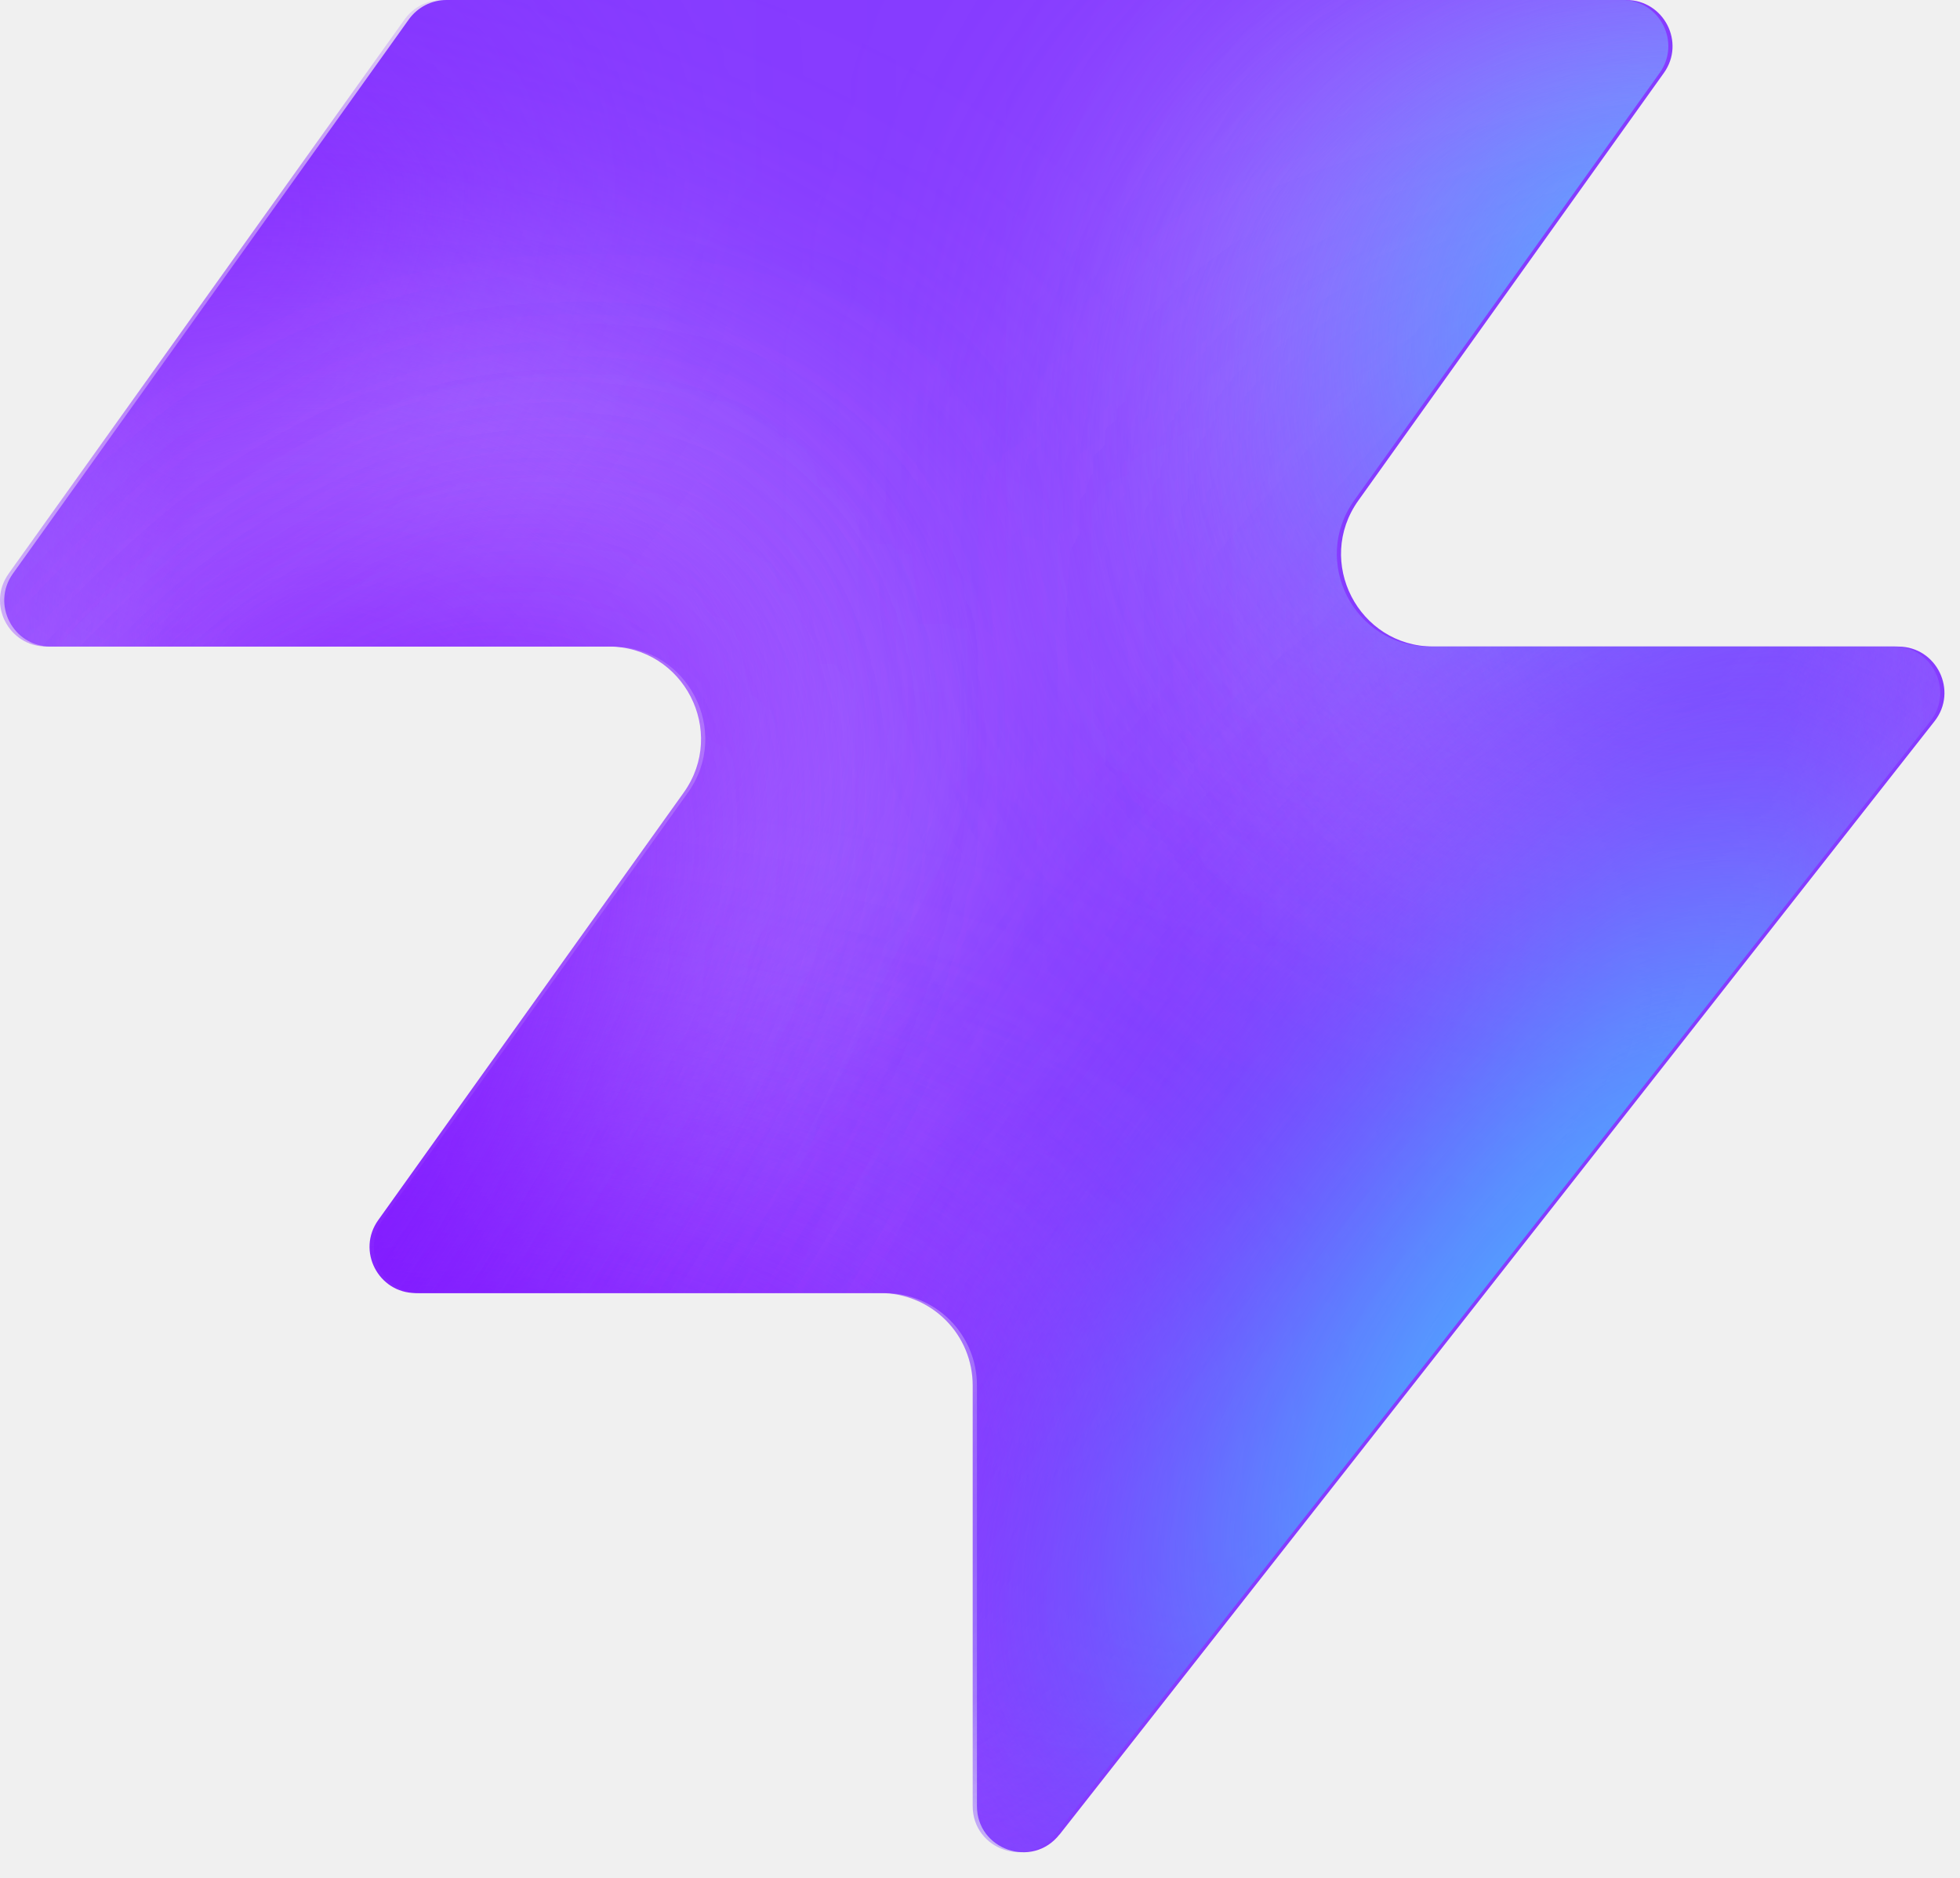
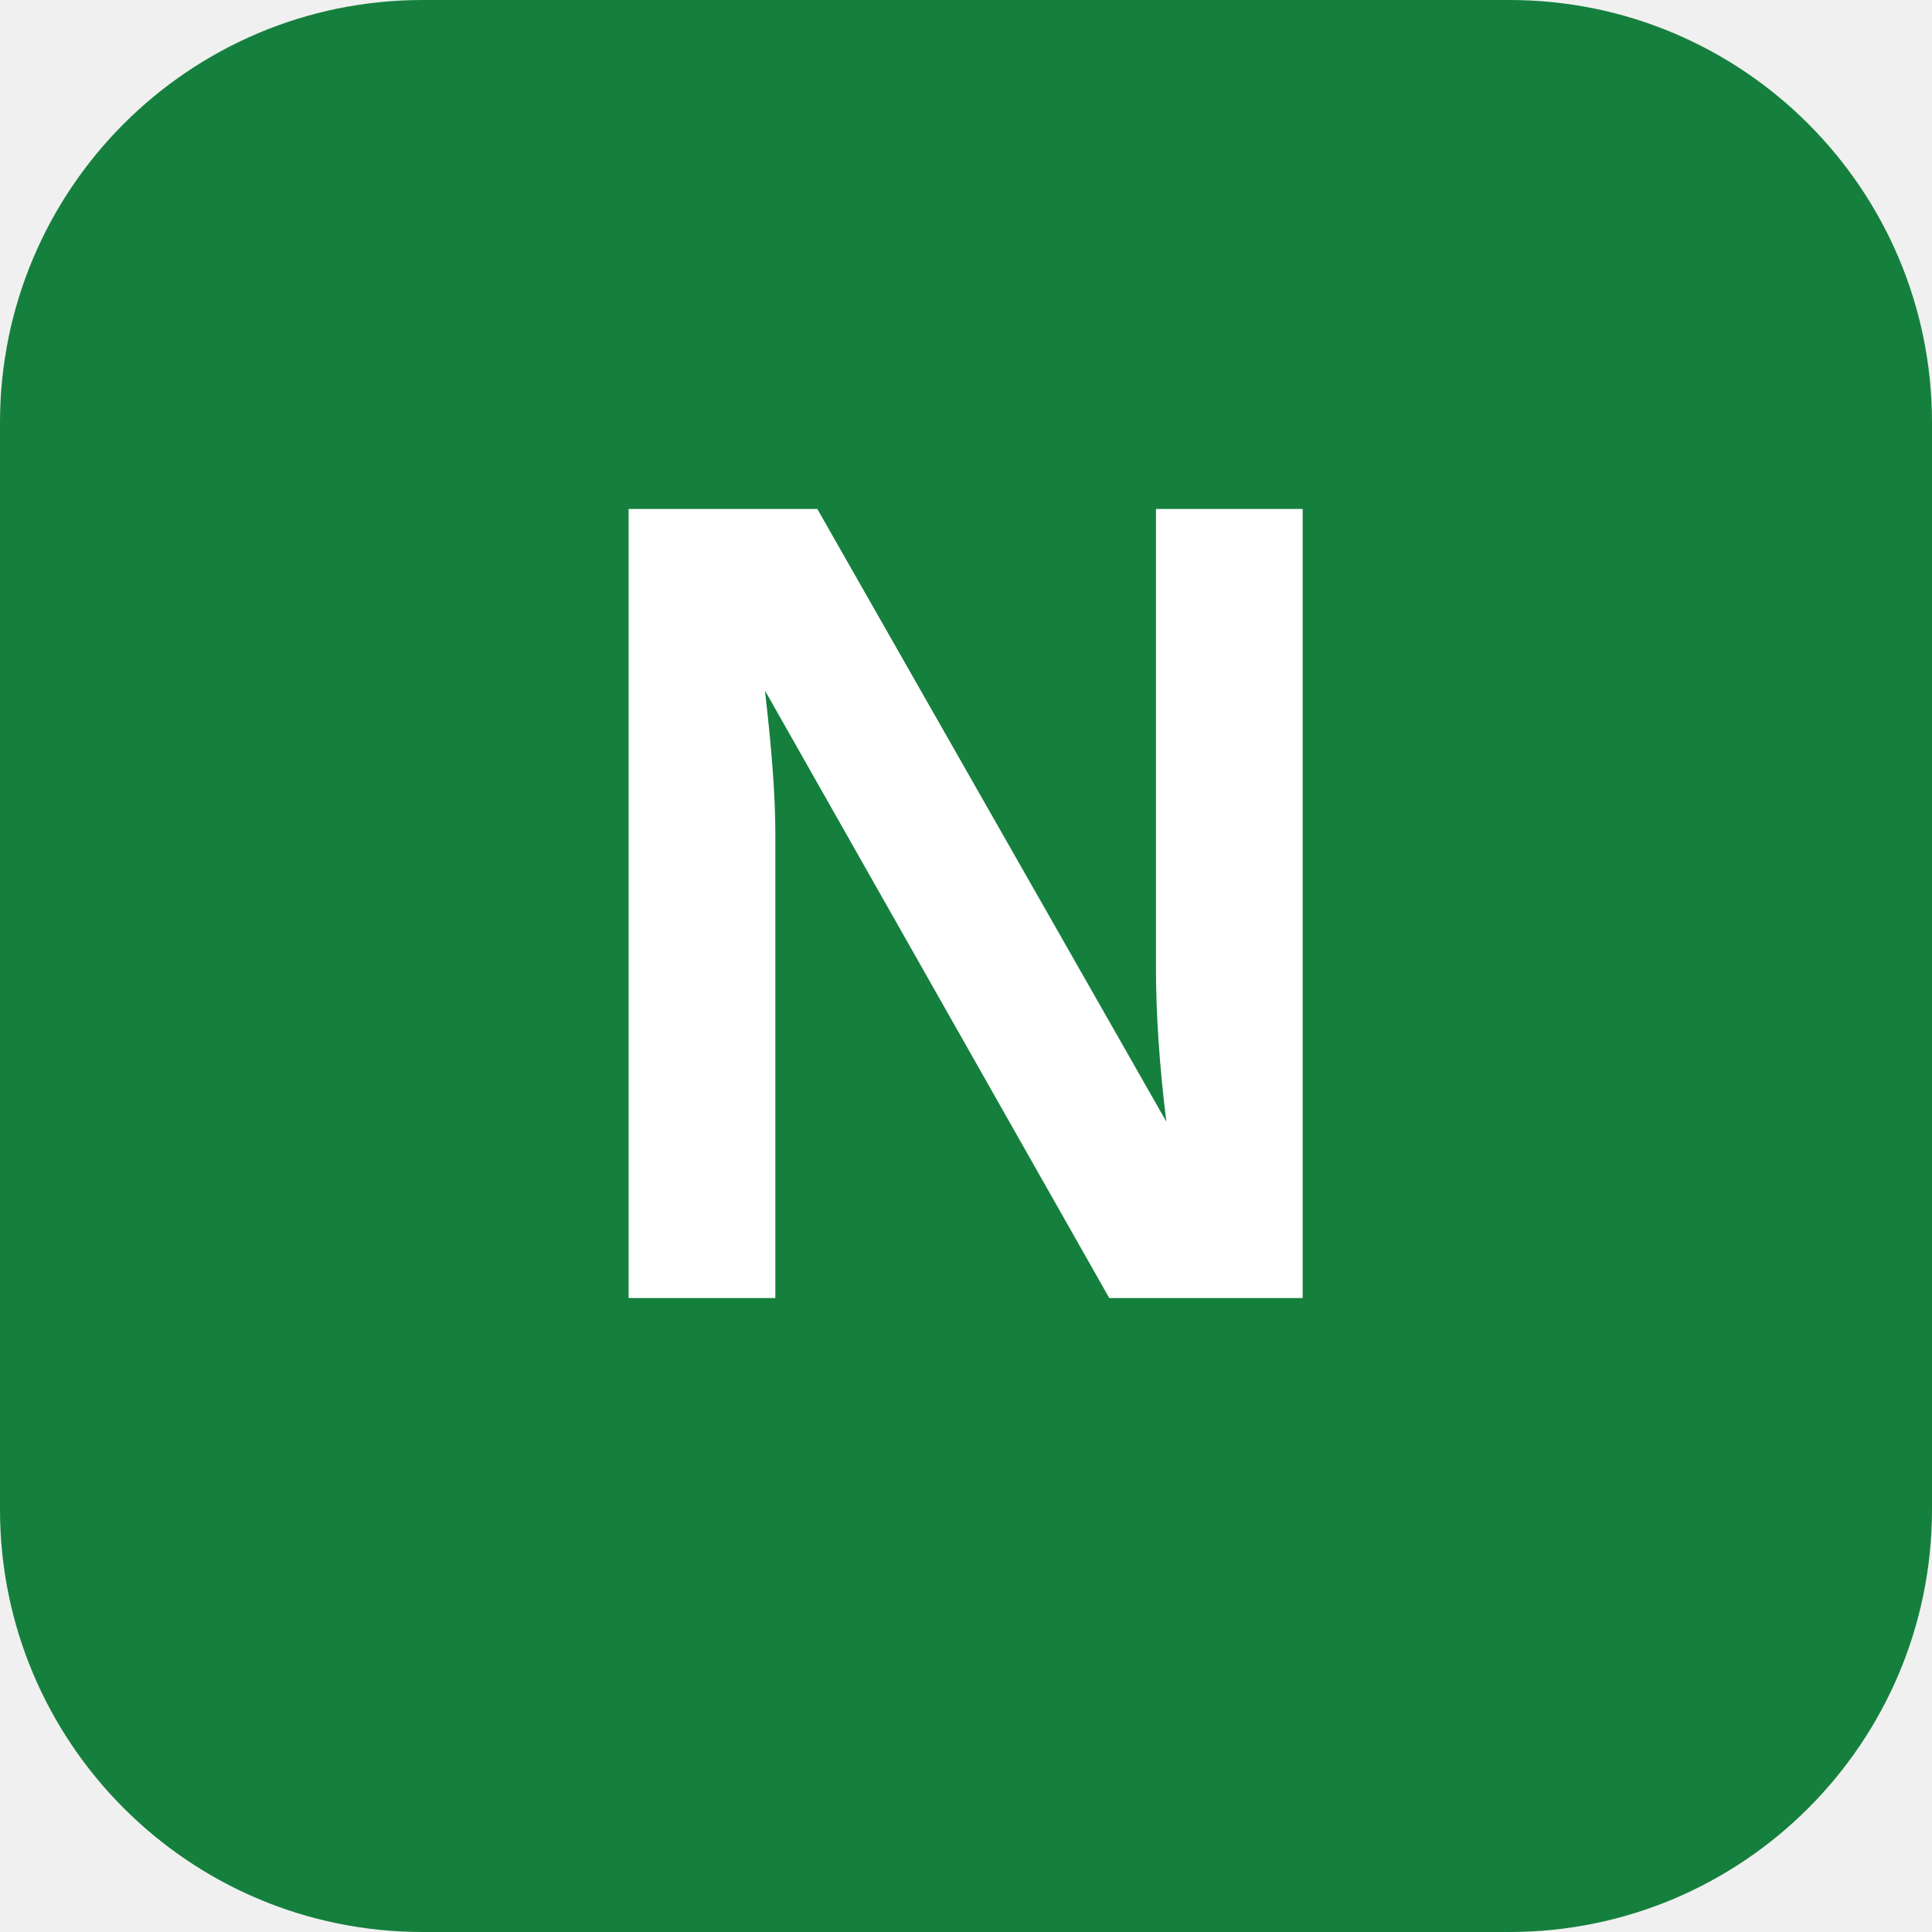
- <svg xmlns="http://www.w3.org/2000/svg" width="48" height="46" fill="none" viewBox="0 0 48 46">
-   <path fill="#863bff" d="M25.946 44.938c-.664.845-2.021.375-2.021-.698V33.937a2.26 2.26 0 0 0-2.262-2.262H10.287c-.92 0-1.456-1.04-.92-1.788l7.48-10.471c1.07-1.497 0-3.578-1.842-3.578H1.237c-.92 0-1.456-1.04-.92-1.788L10.013.474c.214-.297.556-.474.92-.474h28.894c.92 0 1.456 1.04.92 1.788l-7.48 10.471c-1.07 1.498 0 3.579 1.842 3.579h11.377c.943 0 1.473 1.088.89 1.83L25.947 44.94z" style="fill:#863bff;fill:color(display-p3 .525 .23 1);fill-opacity:1" />
-   <mask id="a" width="48" height="46" x="0" y="0" maskUnits="userSpaceOnUse" style="mask-type:alpha">
-     <path fill="#000" d="M25.842 44.938c-.664.844-2.021.375-2.021-.698V33.937a2.26 2.26 0 0 0-2.262-2.262H10.183c-.92 0-1.456-1.04-.92-1.788l7.48-10.471c1.07-1.498 0-3.579-1.842-3.579H1.133c-.92 0-1.456-1.04-.92-1.787L9.91.473c.214-.297.556-.474.92-.474h28.894c.92 0 1.456 1.04.92 1.788l-7.48 10.471c-1.07 1.498 0 3.578 1.842 3.578h11.377c.943 0 1.473 1.088.89 1.832L25.843 44.94z" style="fill:#000;fill-opacity:1" />
-   </mask>
-   <g mask="url(#a)">
-     <g filter="url(#b)">
-       <ellipse cx="5.508" cy="14.704" fill="#ede6ff" rx="5.508" ry="14.704" style="fill:#ede6ff;fill:color(display-p3 .927 .903 1);fill-opacity:1" transform="matrix(.00324 1 1 -.00324 -4.47 31.516)" />
-     </g>
-     <g filter="url(#c)">
-       <ellipse cx="10.399" cy="29.851" fill="#ede6ff" rx="10.399" ry="29.851" style="fill:#ede6ff;fill:color(display-p3 .927 .903 1);fill-opacity:1" transform="matrix(.00324 1 1 -.00324 -39.328 7.883)" />
-     </g>
-     <g filter="url(#d)">
-       <ellipse cx="5.508" cy="30.487" fill="#7e14ff" rx="5.508" ry="30.487" style="fill:#7e14ff;fill:color(display-p3 .492 .077 1);fill-opacity:1" transform="rotate(89.814 -25.913 -14.639)scale(1 -1)" />
-     </g>
-     <g filter="url(#e)">
-       <ellipse cx="5.508" cy="30.599" fill="#7e14ff" rx="5.508" ry="30.599" style="fill:#7e14ff;fill:color(display-p3 .492 .077 1);fill-opacity:1" transform="rotate(89.814 -32.644 -3.334)scale(1 -1)" />
-     </g>
-     <g filter="url(#f)">
-       <ellipse cx="5.508" cy="30.599" fill="#7e14ff" rx="5.508" ry="30.599" style="fill:#7e14ff;fill:color(display-p3 .492 .077 1);fill-opacity:1" transform="matrix(.00324 1 1 -.00324 -34.34 30.47)" />
-     </g>
-     <g filter="url(#g)">
-       <ellipse cx="14.072" cy="22.078" fill="#ede6ff" rx="14.072" ry="22.078" style="fill:#ede6ff;fill:color(display-p3 .927 .903 1);fill-opacity:1" transform="rotate(93.35 24.506 48.493)scale(-1 1)" />
-     </g>
-     <g filter="url(#h)">
-       <ellipse cx="3.47" cy="21.501" fill="#7e14ff" rx="3.47" ry="21.501" style="fill:#7e14ff;fill:color(display-p3 .492 .077 1);fill-opacity:1" transform="rotate(89.009 28.708 47.59)scale(-1 1)" />
-     </g>
-     <g filter="url(#i)">
-       <ellipse cx="3.47" cy="21.501" fill="#7e14ff" rx="3.47" ry="21.501" style="fill:#7e14ff;fill:color(display-p3 .492 .077 1);fill-opacity:1" transform="rotate(89.009 28.708 47.59)scale(-1 1)" />
-     </g>
-     <g filter="url(#j)">
-       <ellipse cx=".387" cy="8.972" fill="#7e14ff" rx="4.407" ry="29.108" style="fill:#7e14ff;fill:color(display-p3 .492 .077 1);fill-opacity:1" transform="rotate(39.51 .387 8.972)" />
-     </g>
-     <g filter="url(#k)">
-       <ellipse cx="47.523" cy="-6.092" fill="#7e14ff" rx="4.407" ry="29.108" style="fill:#7e14ff;fill:color(display-p3 .492 .077 1);fill-opacity:1" transform="rotate(37.892 47.523 -6.092)" />
-     </g>
-     <g filter="url(#l)">
-       <ellipse cx="41.412" cy="6.333" fill="#47bfff" rx="5.971" ry="9.665" style="fill:#47bfff;fill:color(display-p3 .28 .748 1);fill-opacity:1" transform="rotate(37.892 41.412 6.333)" />
-     </g>
-     <g filter="url(#m)">
-       <ellipse cx="-1.879" cy="38.332" fill="#7e14ff" rx="4.407" ry="29.108" style="fill:#7e14ff;fill:color(display-p3 .492 .077 1);fill-opacity:1" transform="rotate(37.892 -1.88 38.332)" />
-     </g>
-     <g filter="url(#n)">
-       <ellipse cx="-1.879" cy="38.332" fill="#7e14ff" rx="4.407" ry="29.108" style="fill:#7e14ff;fill:color(display-p3 .492 .077 1);fill-opacity:1" transform="rotate(37.892 -1.88 38.332)" />
-     </g>
-     <g filter="url(#o)">
-       <ellipse cx="35.651" cy="29.907" fill="#7e14ff" rx="4.407" ry="29.108" style="fill:#7e14ff;fill:color(display-p3 .492 .077 1);fill-opacity:1" transform="rotate(37.892 35.651 29.907)" />
-     </g>
-     <g filter="url(#p)">
-       <ellipse cx="38.418" cy="32.4" fill="#47bfff" rx="5.971" ry="15.297" style="fill:#47bfff;fill:color(display-p3 .28 .748 1);fill-opacity:1" transform="rotate(37.892 38.418 32.4)" />
-     </g>
-   </g>
-   <defs>
-     <filter id="b" width="60.045" height="41.654" x="-19.77" y="16.149" color-interpolation-filters="sRGB" filterUnits="userSpaceOnUse">
-       <feFlood flood-opacity="0" result="BackgroundImageFix" />
-       <feBlend in="SourceGraphic" in2="BackgroundImageFix" result="shape" />
-       <feGaussianBlur result="effect1_foregroundBlur_2002_17158" stdDeviation="7.659" />
-     </filter>
-     <filter id="c" width="90.34" height="51.437" x="-54.613" y="-7.533" color-interpolation-filters="sRGB" filterUnits="userSpaceOnUse">
-       <feFlood flood-opacity="0" result="BackgroundImageFix" />
-       <feBlend in="SourceGraphic" in2="BackgroundImageFix" result="shape" />
-       <feGaussianBlur result="effect1_foregroundBlur_2002_17158" stdDeviation="7.659" />
-     </filter>
-     <filter id="d" width="79.355" height="29.4" x="-49.64" y="2.03" color-interpolation-filters="sRGB" filterUnits="userSpaceOnUse">
-       <feFlood flood-opacity="0" result="BackgroundImageFix" />
-       <feBlend in="SourceGraphic" in2="BackgroundImageFix" result="shape" />
-       <feGaussianBlur result="effect1_foregroundBlur_2002_17158" stdDeviation="4.596" />
-     </filter>
-     <filter id="e" width="79.579" height="29.4" x="-45.045" y="20.029" color-interpolation-filters="sRGB" filterUnits="userSpaceOnUse">
-       <feFlood flood-opacity="0" result="BackgroundImageFix" />
-       <feBlend in="SourceGraphic" in2="BackgroundImageFix" result="shape" />
-       <feGaussianBlur result="effect1_foregroundBlur_2002_17158" stdDeviation="4.596" />
-     </filter>
-     <filter id="f" width="79.579" height="29.4" x="-43.513" y="21.178" color-interpolation-filters="sRGB" filterUnits="userSpaceOnUse">
-       <feFlood flood-opacity="0" result="BackgroundImageFix" />
-       <feBlend in="SourceGraphic" in2="BackgroundImageFix" result="shape" />
-       <feGaussianBlur result="effect1_foregroundBlur_2002_17158" stdDeviation="4.596" />
-     </filter>
-     <filter id="g" width="74.749" height="58.852" x="15.756" y="-17.901" color-interpolation-filters="sRGB" filterUnits="userSpaceOnUse">
-       <feFlood flood-opacity="0" result="BackgroundImageFix" />
-       <feBlend in="SourceGraphic" in2="BackgroundImageFix" result="shape" />
-       <feGaussianBlur result="effect1_foregroundBlur_2002_17158" stdDeviation="7.659" />
-     </filter>
-     <filter id="h" width="61.377" height="25.362" x="23.548" y="2.284" color-interpolation-filters="sRGB" filterUnits="userSpaceOnUse">
-       <feFlood flood-opacity="0" result="BackgroundImageFix" />
-       <feBlend in="SourceGraphic" in2="BackgroundImageFix" result="shape" />
-       <feGaussianBlur result="effect1_foregroundBlur_2002_17158" stdDeviation="4.596" />
-     </filter>
-     <filter id="i" width="61.377" height="25.362" x="23.548" y="2.284" color-interpolation-filters="sRGB" filterUnits="userSpaceOnUse">
-       <feFlood flood-opacity="0" result="BackgroundImageFix" />
-       <feBlend in="SourceGraphic" in2="BackgroundImageFix" result="shape" />
-       <feGaussianBlur result="effect1_foregroundBlur_2002_17158" stdDeviation="4.596" />
-     </filter>
-     <filter id="j" width="56.045" height="63.649" x="-27.636" y="-22.853" color-interpolation-filters="sRGB" filterUnits="userSpaceOnUse">
-       <feFlood flood-opacity="0" result="BackgroundImageFix" />
-       <feBlend in="SourceGraphic" in2="BackgroundImageFix" result="shape" />
-       <feGaussianBlur result="effect1_foregroundBlur_2002_17158" stdDeviation="4.596" />
-     </filter>
-     <filter id="k" width="54.814" height="64.646" x="20.116" y="-38.415" color-interpolation-filters="sRGB" filterUnits="userSpaceOnUse">
-       <feFlood flood-opacity="0" result="BackgroundImageFix" />
-       <feBlend in="SourceGraphic" in2="BackgroundImageFix" result="shape" />
-       <feGaussianBlur result="effect1_foregroundBlur_2002_17158" stdDeviation="4.596" />
-     </filter>
-     <filter id="l" width="33.541" height="35.313" x="24.641" y="-11.323" color-interpolation-filters="sRGB" filterUnits="userSpaceOnUse">
-       <feFlood flood-opacity="0" result="BackgroundImageFix" />
-       <feBlend in="SourceGraphic" in2="BackgroundImageFix" result="shape" />
-       <feGaussianBlur result="effect1_foregroundBlur_2002_17158" stdDeviation="4.596" />
-     </filter>
-     <filter id="m" width="54.814" height="64.646" x="-29.286" y="6.009" color-interpolation-filters="sRGB" filterUnits="userSpaceOnUse">
-       <feFlood flood-opacity="0" result="BackgroundImageFix" />
-       <feBlend in="SourceGraphic" in2="BackgroundImageFix" result="shape" />
-       <feGaussianBlur result="effect1_foregroundBlur_2002_17158" stdDeviation="4.596" />
-     </filter>
-     <filter id="n" width="54.814" height="64.646" x="-29.286" y="6.009" color-interpolation-filters="sRGB" filterUnits="userSpaceOnUse">
-       <feFlood flood-opacity="0" result="BackgroundImageFix" />
-       <feBlend in="SourceGraphic" in2="BackgroundImageFix" result="shape" />
-       <feGaussianBlur result="effect1_foregroundBlur_2002_17158" stdDeviation="4.596" />
-     </filter>
-     <filter id="o" width="54.814" height="64.646" x="8.244" y="-2.416" color-interpolation-filters="sRGB" filterUnits="userSpaceOnUse">
-       <feFlood flood-opacity="0" result="BackgroundImageFix" />
-       <feBlend in="SourceGraphic" in2="BackgroundImageFix" result="shape" />
-       <feGaussianBlur result="effect1_foregroundBlur_2002_17158" stdDeviation="4.596" />
-     </filter>
-     <filter id="p" width="39.409" height="43.623" x="18.713" y="10.588" color-interpolation-filters="sRGB" filterUnits="userSpaceOnUse">
-       <feFlood flood-opacity="0" result="BackgroundImageFix" />
-       <feBlend in="SourceGraphic" in2="BackgroundImageFix" result="shape" />
-       <feGaussianBlur result="effect1_foregroundBlur_2002_17158" stdDeviation="4.596" />
-     </filter>
-   </defs>
+ <svg xmlns="http://www.w3.org/2000/svg" viewBox="0 0 64 64">
+   <rect width="64" height="64" rx="14" fill="#15803d" />
+   <text x="32" y="43" text-anchor="middle" font-family="Arial, sans-serif" font-size="38" font-weight="700" fill="white">
+     N
+   </text>
</svg>
